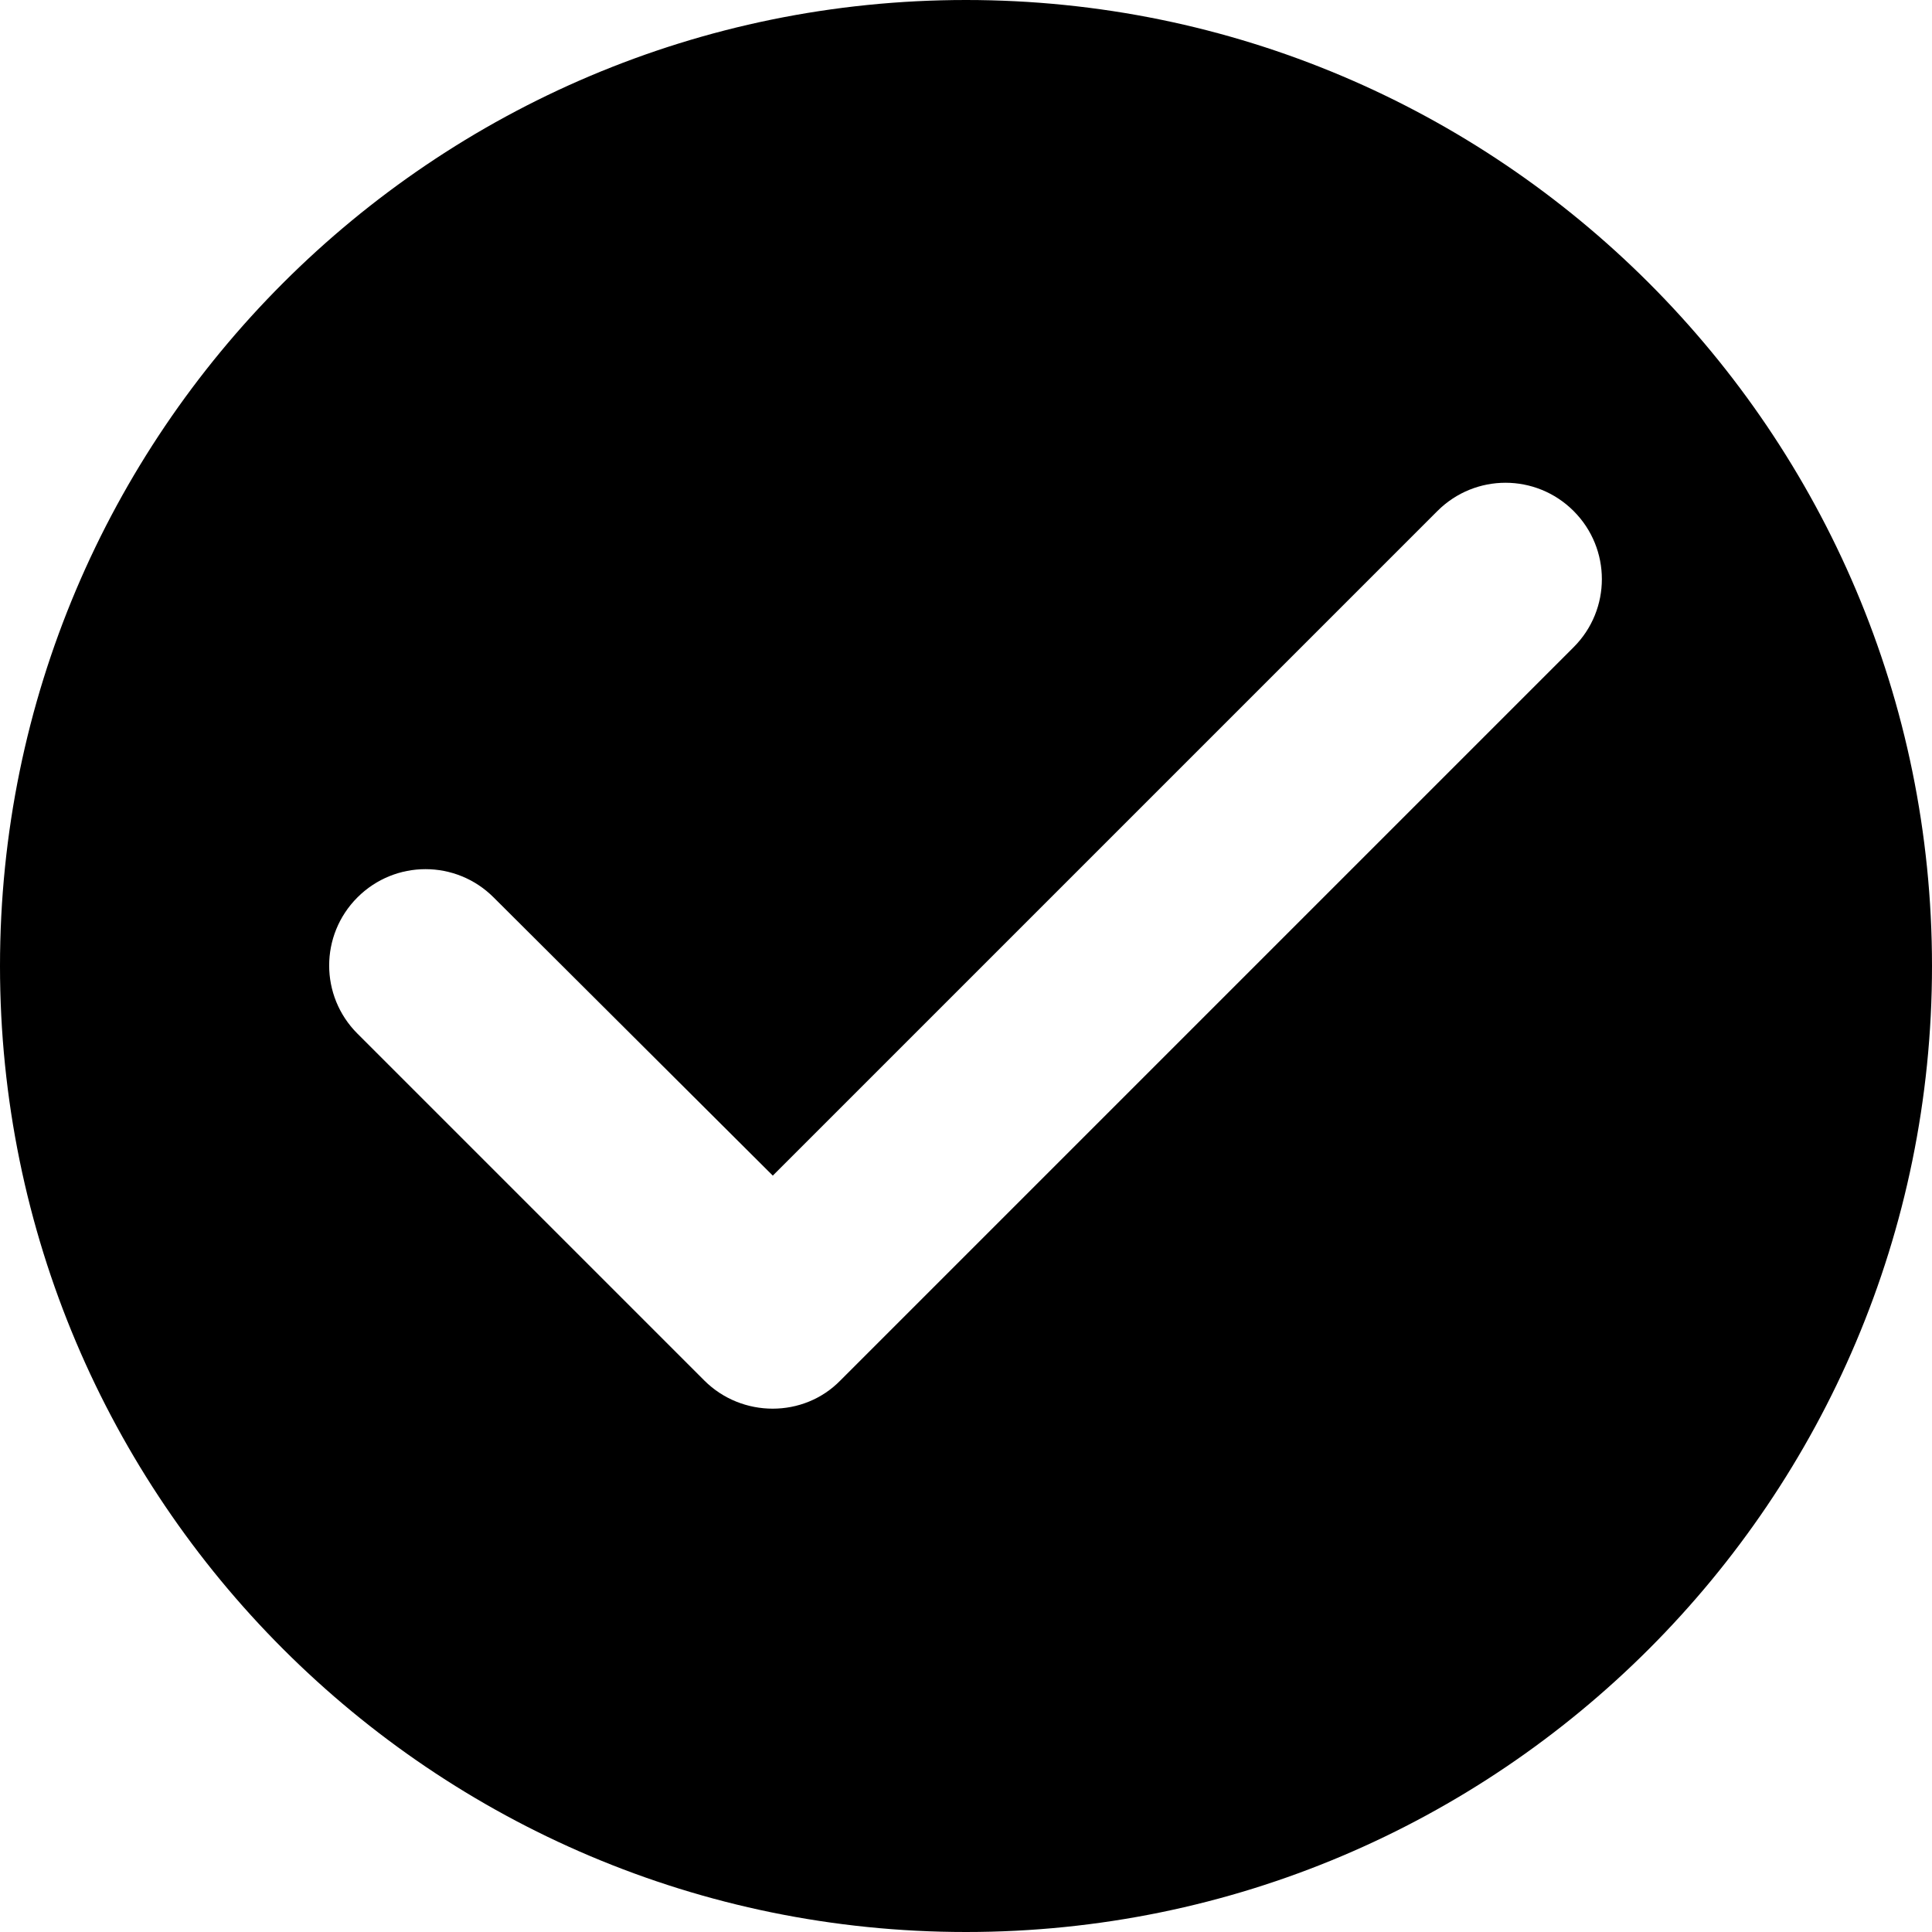
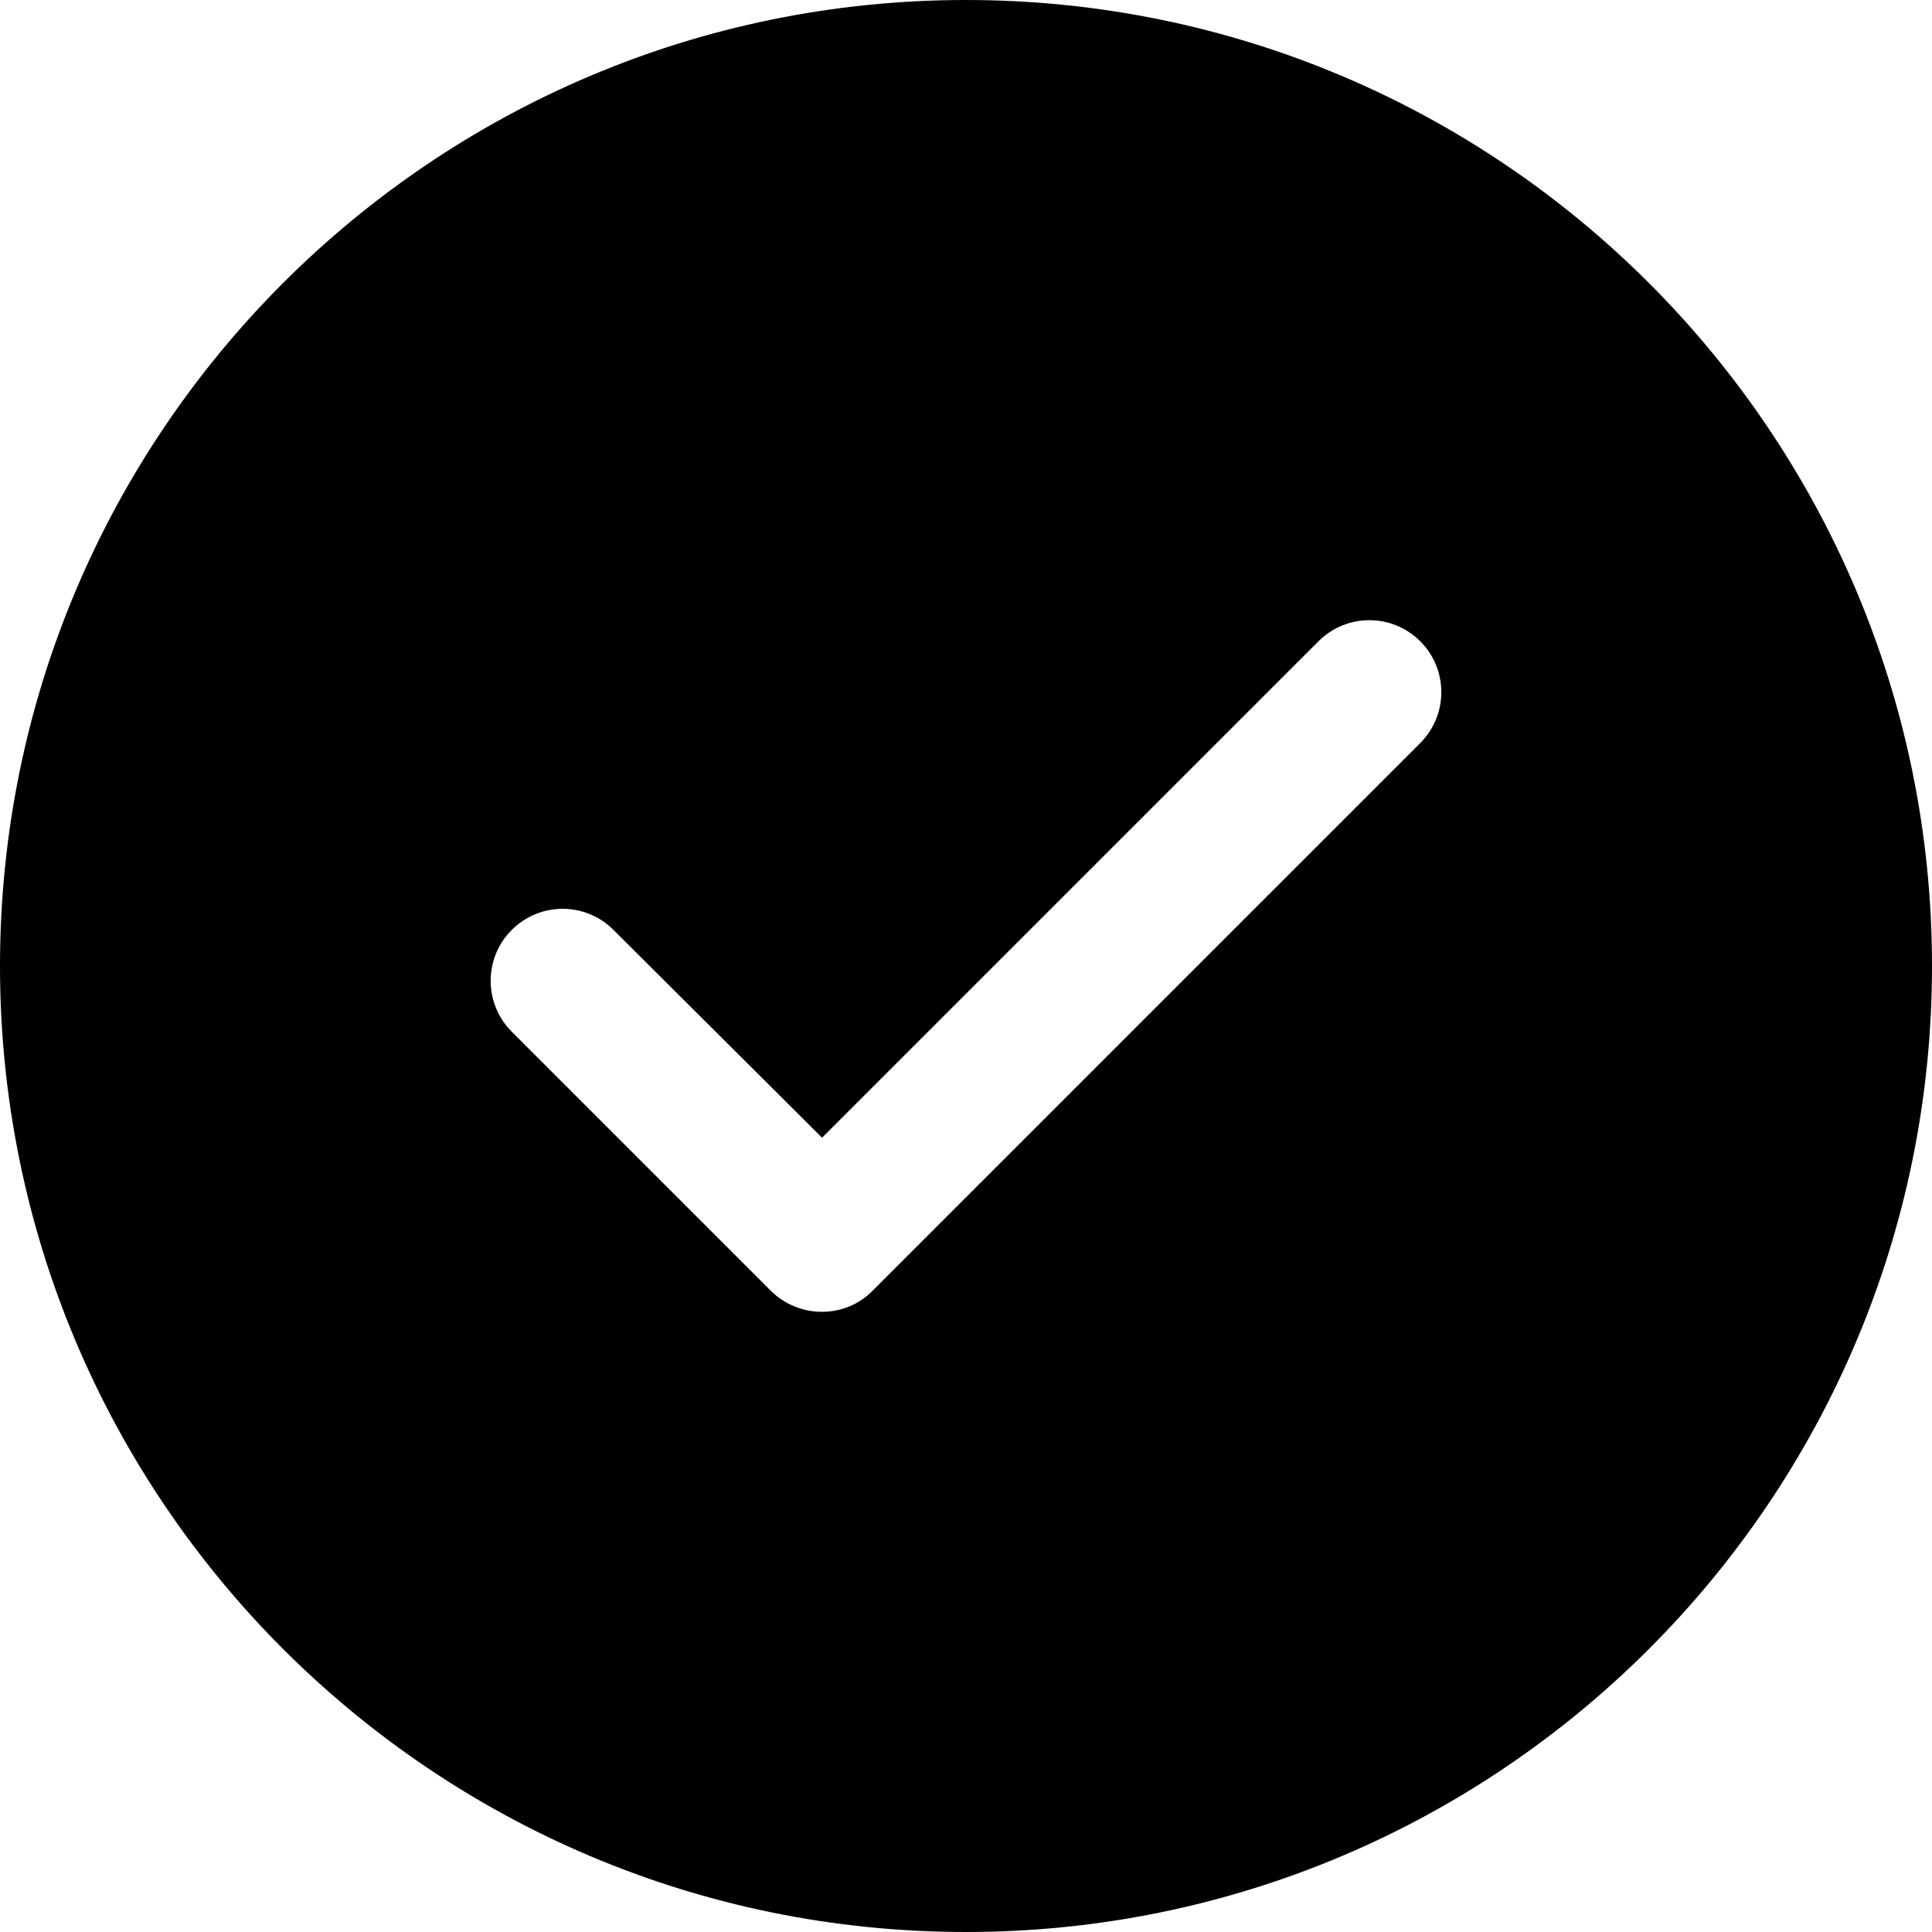
<svg xmlns="http://www.w3.org/2000/svg" width="100%" height="100%" viewBox="0 0 24 24" version="1.1" xml:space="preserve" style="fill-rule:evenodd;clip-rule:evenodd;stroke-linejoin:round;stroke-miterlimit:2;">
-   <path d="M12,0c-6.624,0 -12,5.376 -12,12c0,6.624 5.376,12 12,12c6.624,0 12,-5.376 12,-12c0,-6.624 -5.376,-12 -12,-12Zm-3.252,17.148l-4.308,-4.308c-0.468,-0.468 -0.468,-1.224 0,-1.692c0.468,-0.468 1.224,-0.468 1.692,-0l3.468,3.456l8.256,-8.256c0.468,-0.468 1.224,-0.468 1.692,0c0.468,0.468 0.468,1.224 -0,1.692l-9.108,9.108c-0.456,0.468 -1.224,0.468 -1.692,0Z" style="fill:currentColor;" />
+   <path d="M12,0c-6.624,0 -12,5.376 -12,12c0,6.624 5.376,12 12,12c6.624,0 12,-5.376 12,-12c0,-6.624 -5.376,-12 -12,-12Zm-2.425,16.034l-3.218,-3.218c-0.349,-0.35 -0.349,-0.915 0,-1.264c0.35,-0.35 0.915,-0.35 1.264,-0l2.591,2.581l6.167,-6.167c0.349,-0.349 0.914,-0.349 1.264,0c0.349,0.35 0.349,0.915 -0,1.264l-6.804,6.804c-0.34,0.349 -0.914,0.349 -1.264,-0Z" style="fill:currentColor;" />
</svg>
